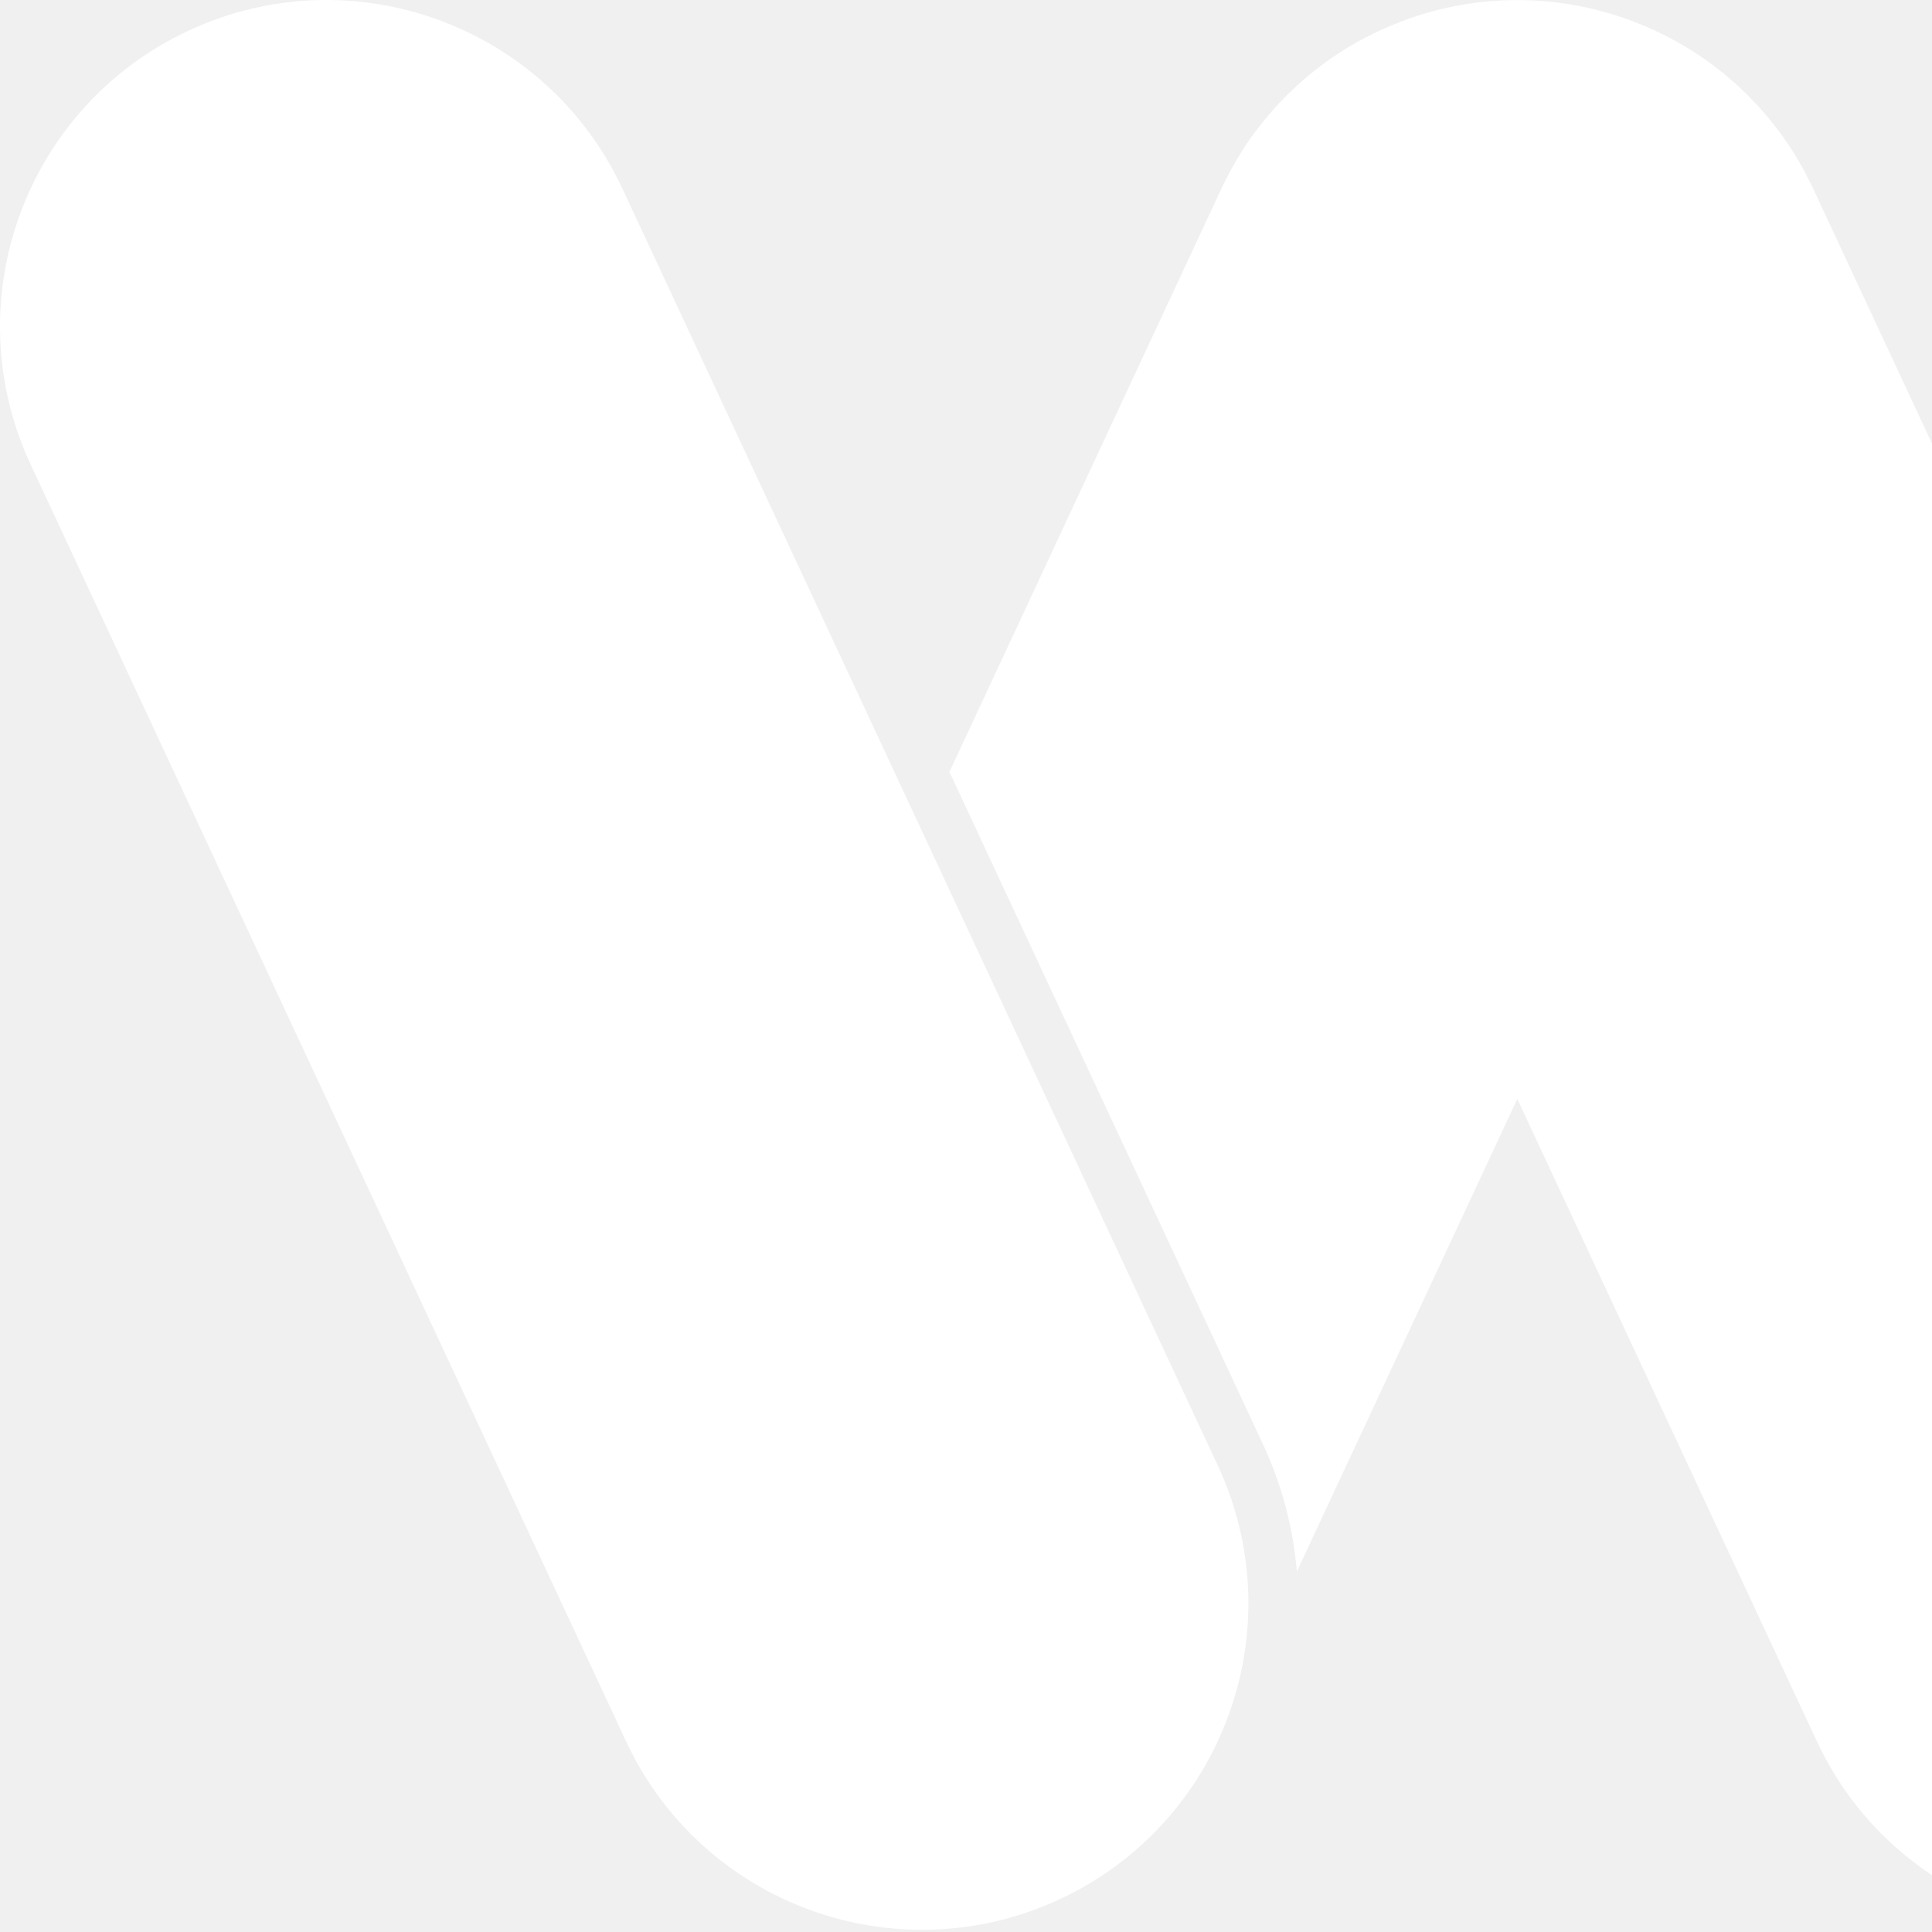
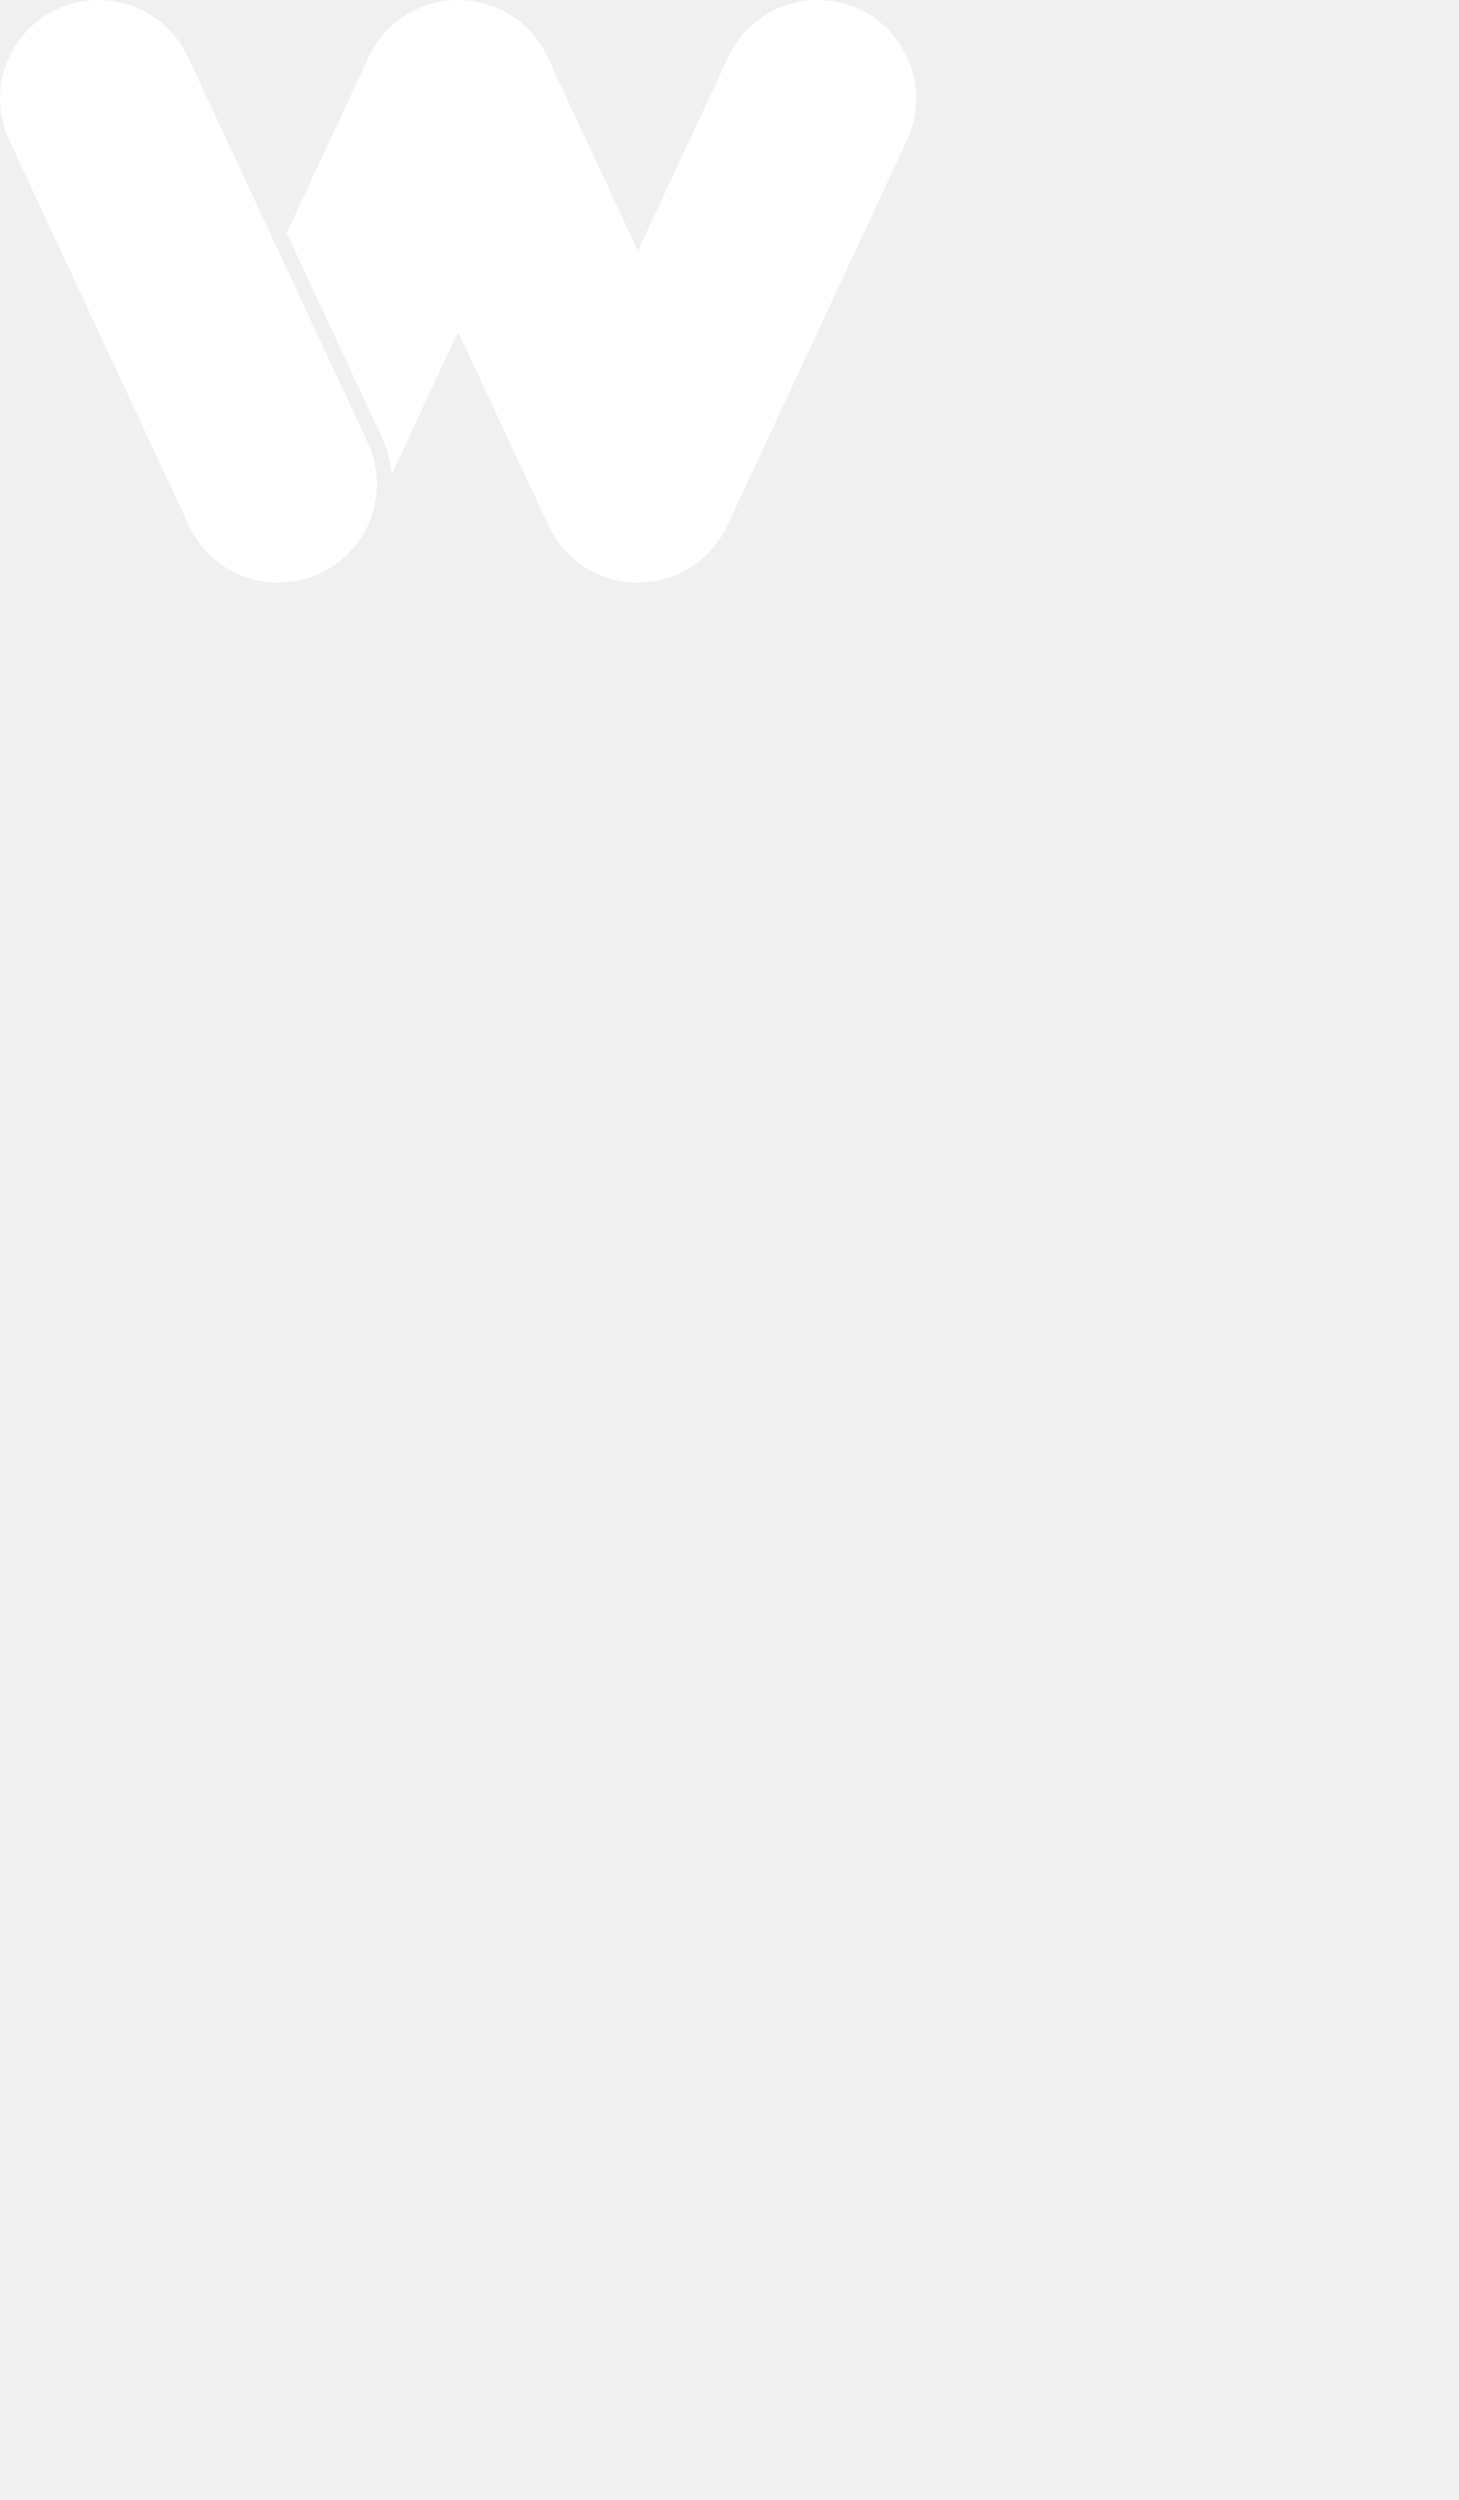
- <svg xmlns="http://www.w3.org/2000/svg" viewBox="0 0 28 28" fill="none">
+ <svg xmlns="http://www.w3.org/2000/svg" viewBox="0 0 70 120" fill="none">
  <path fill-rule="evenodd" clip-rule="evenodd" d="M34.96 2.733L30.618 12.042L26.277 2.733C26.275 2.727 26.272 2.722 26.269 2.716C26.246 2.668 26.222 2.62 26.197 2.572C26.186 2.55 26.175 2.528 26.164 2.506C26.136 2.454 26.107 2.402 26.077 2.351C26.067 2.334 26.058 2.317 26.048 2.301C26.013 2.242 25.977 2.184 25.939 2.127C25.933 2.119 25.928 2.11 25.923 2.102C25.88 2.038 25.836 1.975 25.79 1.913C25.766 1.88 25.74 1.849 25.715 1.816C25.692 1.788 25.671 1.759 25.648 1.731C25.62 1.697 25.591 1.664 25.562 1.631C25.54 1.605 25.519 1.58 25.496 1.555C25.467 1.522 25.436 1.491 25.406 1.46C25.383 1.436 25.36 1.411 25.336 1.387C25.306 1.356 25.274 1.327 25.244 1.298C25.218 1.274 25.194 1.25 25.168 1.227C25.136 1.197 25.102 1.169 25.068 1.14C25.043 1.119 25.018 1.096 24.993 1.075C24.952 1.042 24.911 1.01 24.869 0.979C24.849 0.964 24.83 0.948 24.81 0.933C24.684 0.839 24.553 0.753 24.419 0.672C24.41 0.667 24.399 0.661 24.39 0.656C24.332 0.622 24.273 0.588 24.214 0.557C24.197 0.548 24.179 0.539 24.162 0.53C24.109 0.503 24.057 0.477 24.003 0.452C23.999 0.449 23.994 0.447 23.989 0.444C23.968 0.435 23.946 0.426 23.925 0.417C23.881 0.397 23.837 0.377 23.792 0.359C23.756 0.344 23.72 0.33 23.683 0.316C23.649 0.303 23.615 0.29 23.58 0.277C23.536 0.261 23.491 0.246 23.446 0.232C23.42 0.223 23.394 0.215 23.367 0.207C23.316 0.191 23.265 0.177 23.213 0.163C23.192 0.157 23.171 0.152 23.151 0.146C23.096 0.132 23.04 0.119 22.985 0.108C22.966 0.103 22.948 0.099 22.929 0.095C22.873 0.084 22.817 0.074 22.76 0.065C22.741 0.061 22.721 0.058 22.702 0.055C22.647 0.047 22.593 0.04 22.538 0.033C22.515 0.03 22.492 0.028 22.469 0.025C22.419 0.02 22.369 0.016 22.318 0.013C22.289 0.01 22.26 0.009 22.23 0.007C22.187 0.005 22.143 0.003 22.099 0.002C22.063 0.001 22.026 0.001 21.99 0.001C21.953 0.001 21.916 0.001 21.88 0.002C21.836 0.003 21.793 0.005 21.749 0.007C21.72 0.009 21.69 0.01 21.661 0.013C21.611 0.016 21.561 0.02 21.51 0.025C21.487 0.028 21.464 0.03 21.441 0.033C21.387 0.04 21.332 0.047 21.277 0.055C21.258 0.058 21.238 0.061 21.219 0.065C21.163 0.074 21.106 0.084 21.05 0.095C21.032 0.099 21.013 0.103 20.994 0.108C20.939 0.119 20.884 0.132 20.829 0.146C20.808 0.152 20.787 0.157 20.766 0.163C20.715 0.177 20.663 0.191 20.612 0.207C20.586 0.215 20.559 0.223 20.533 0.232C20.488 0.246 20.444 0.261 20.399 0.277C20.364 0.29 20.33 0.303 20.296 0.316C20.259 0.33 20.223 0.344 20.187 0.359C20.142 0.377 20.098 0.397 20.054 0.417C20.033 0.426 20.012 0.435 19.99 0.444C19.985 0.447 19.981 0.449 19.976 0.452C19.923 0.477 19.87 0.503 19.818 0.53C19.8 0.539 19.783 0.548 19.765 0.557C19.706 0.588 19.648 0.622 19.59 0.656C19.58 0.661 19.57 0.667 19.56 0.672C19.426 0.753 19.296 0.839 19.169 0.933C19.149 0.948 19.13 0.964 19.11 0.979C19.069 1.01 19.027 1.042 18.987 1.075C18.961 1.096 18.936 1.119 18.911 1.14C18.878 1.169 18.844 1.197 18.811 1.227C18.785 1.25 18.761 1.274 18.736 1.298C18.705 1.327 18.673 1.356 18.643 1.387C18.619 1.411 18.596 1.436 18.573 1.46C18.543 1.491 18.512 1.522 18.483 1.555C18.46 1.58 18.439 1.605 18.418 1.631C18.389 1.664 18.36 1.697 18.332 1.731C18.308 1.759 18.287 1.788 18.265 1.816C18.239 1.849 18.214 1.88 18.189 1.913C18.143 1.975 18.099 2.038 18.056 2.102C18.051 2.11 18.046 2.119 18.041 2.127C18.003 2.184 17.966 2.242 17.931 2.301C17.921 2.317 17.912 2.334 17.902 2.351C17.873 2.402 17.843 2.454 17.815 2.506C17.804 2.528 17.793 2.55 17.782 2.572C17.758 2.62 17.733 2.668 17.71 2.716C17.707 2.722 17.705 2.727 17.702 2.733L13.76 11.187L18.304 20.931C18.583 21.53 18.743 22.154 18.795 22.776L21.99 15.926L26.331 25.236C26.333 25.241 26.336 25.246 26.339 25.251C26.363 25.302 26.388 25.353 26.414 25.403C26.424 25.423 26.433 25.442 26.444 25.461C26.473 25.517 26.505 25.572 26.537 25.627C26.544 25.64 26.552 25.654 26.559 25.667C26.639 25.8 26.725 25.93 26.819 26.056C26.838 26.083 26.86 26.108 26.88 26.135C26.907 26.17 26.933 26.205 26.961 26.238C26.986 26.269 27.012 26.298 27.038 26.328C27.062 26.357 27.087 26.386 27.112 26.414C27.139 26.443 27.166 26.471 27.194 26.5C27.22 26.527 27.245 26.555 27.273 26.582C27.3 26.61 27.328 26.636 27.356 26.662C27.384 26.689 27.412 26.716 27.441 26.742C27.47 26.769 27.5 26.794 27.53 26.82C27.559 26.844 27.587 26.869 27.616 26.894C27.651 26.922 27.687 26.95 27.723 26.977C27.748 26.997 27.773 27.017 27.799 27.036C27.924 27.129 28.055 27.216 28.188 27.296C28.2 27.303 28.213 27.309 28.225 27.317C28.281 27.349 28.337 27.381 28.393 27.411C28.412 27.421 28.432 27.43 28.451 27.44C28.501 27.466 28.552 27.492 28.604 27.516C28.609 27.519 28.614 27.521 28.619 27.524C28.641 27.534 28.663 27.543 28.686 27.553C28.729 27.572 28.772 27.592 28.815 27.61C28.852 27.625 28.889 27.639 28.926 27.653C28.96 27.666 28.993 27.679 29.027 27.691C29.072 27.707 29.118 27.722 29.163 27.737C29.189 27.745 29.215 27.754 29.241 27.762C29.292 27.777 29.344 27.792 29.396 27.806C29.416 27.811 29.436 27.817 29.457 27.822C29.512 27.836 29.568 27.849 29.623 27.861C29.642 27.865 29.66 27.869 29.679 27.873C29.735 27.884 29.792 27.895 29.848 27.904C29.867 27.907 29.887 27.91 29.906 27.913C29.96 27.922 30.015 27.929 30.07 27.935C30.093 27.938 30.116 27.941 30.139 27.943C30.189 27.948 30.24 27.952 30.29 27.956C30.319 27.958 30.348 27.96 30.377 27.961C30.421 27.963 30.465 27.965 30.509 27.966C30.546 27.967 30.582 27.967 30.618 27.967C30.655 27.967 30.691 27.967 30.728 27.966C30.772 27.965 30.816 27.963 30.86 27.961C30.889 27.96 30.918 27.958 30.947 27.956C30.997 27.952 31.048 27.948 31.098 27.943C31.121 27.941 31.144 27.938 31.167 27.935C31.222 27.929 31.276 27.922 31.331 27.913C31.35 27.91 31.369 27.907 31.389 27.904C31.445 27.895 31.502 27.884 31.558 27.873C31.577 27.869 31.595 27.865 31.613 27.861C31.669 27.849 31.724 27.836 31.78 27.822C31.8 27.817 31.821 27.811 31.841 27.806C31.893 27.792 31.945 27.777 31.996 27.762C32.022 27.754 32.048 27.745 32.074 27.737C32.119 27.722 32.164 27.707 32.21 27.691C32.243 27.679 32.277 27.666 32.311 27.653C32.348 27.639 32.385 27.625 32.422 27.61C32.465 27.592 32.508 27.572 32.551 27.553C32.574 27.543 32.596 27.534 32.618 27.524C32.623 27.522 32.628 27.519 32.633 27.516C32.685 27.492 32.736 27.466 32.787 27.44C32.806 27.43 32.825 27.421 32.843 27.411C32.9 27.381 32.956 27.349 33.012 27.316C33.024 27.309 33.037 27.303 33.049 27.296C33.182 27.216 33.312 27.129 33.438 27.036C33.463 27.017 33.487 26.998 33.512 26.979C33.548 26.951 33.585 26.923 33.621 26.894C33.65 26.87 33.678 26.845 33.706 26.82C33.736 26.794 33.767 26.769 33.796 26.742C33.825 26.716 33.852 26.689 33.88 26.663C33.908 26.636 33.937 26.61 33.965 26.582C33.991 26.555 34.017 26.528 34.043 26.5C34.07 26.472 34.098 26.444 34.125 26.414C34.15 26.386 34.175 26.356 34.2 26.327C34.225 26.298 34.251 26.269 34.276 26.238C34.304 26.204 34.331 26.169 34.358 26.134C34.378 26.108 34.399 26.082 34.418 26.056C34.511 25.93 34.598 25.8 34.678 25.667C34.685 25.654 34.692 25.641 34.7 25.628C34.732 25.573 34.763 25.518 34.793 25.461C34.803 25.442 34.813 25.423 34.823 25.403C34.849 25.353 34.874 25.302 34.898 25.251C34.901 25.246 34.904 25.241 34.906 25.236L43.535 6.731C44.639 4.363 43.614 1.549 41.246 0.444C38.879 -0.66 36.064 0.365 34.96 2.733Z" fill="white" />
  <path fill-rule="evenodd" clip-rule="evenodd" d="M15.36 27.524C12.992 28.628 10.177 27.604 9.073 25.236L0.444 6.731C-0.66 4.363 0.365 1.549 2.733 0.444C5.101 -0.66 7.915 0.365 9.02 2.733L17.648 21.237C18.753 23.605 17.728 26.42 15.36 27.524Z" fill="white" />
</svg>
